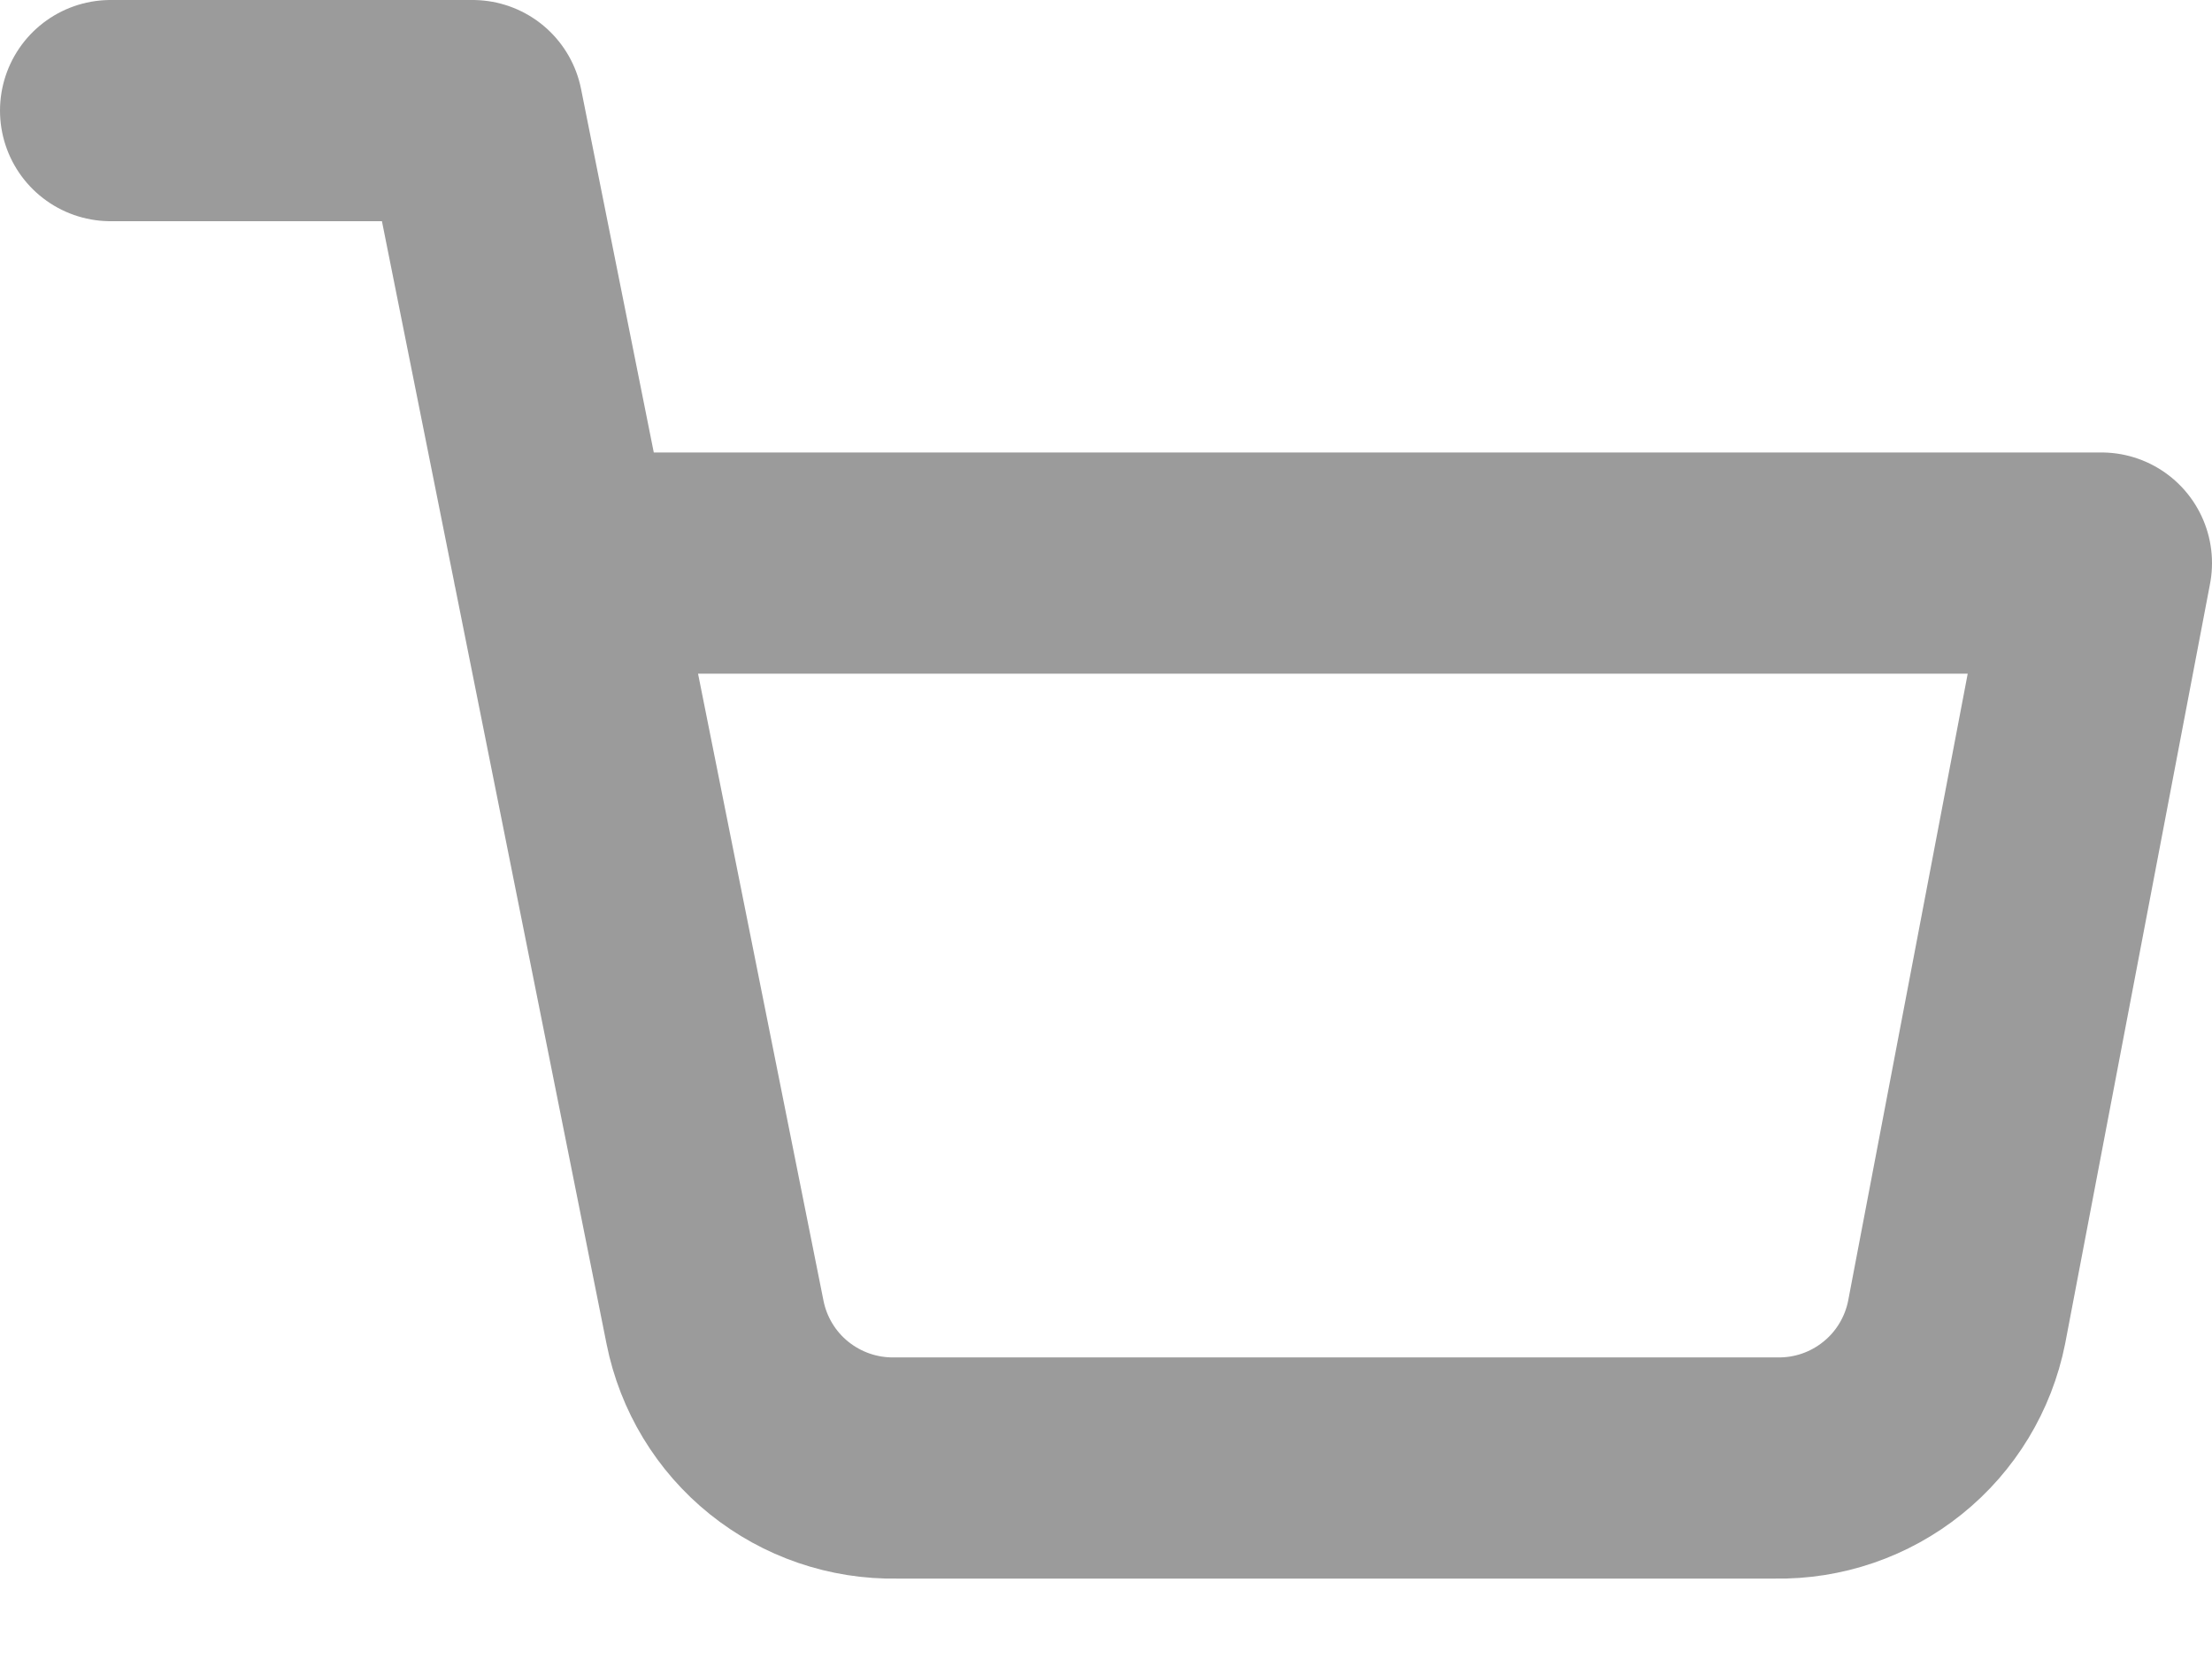
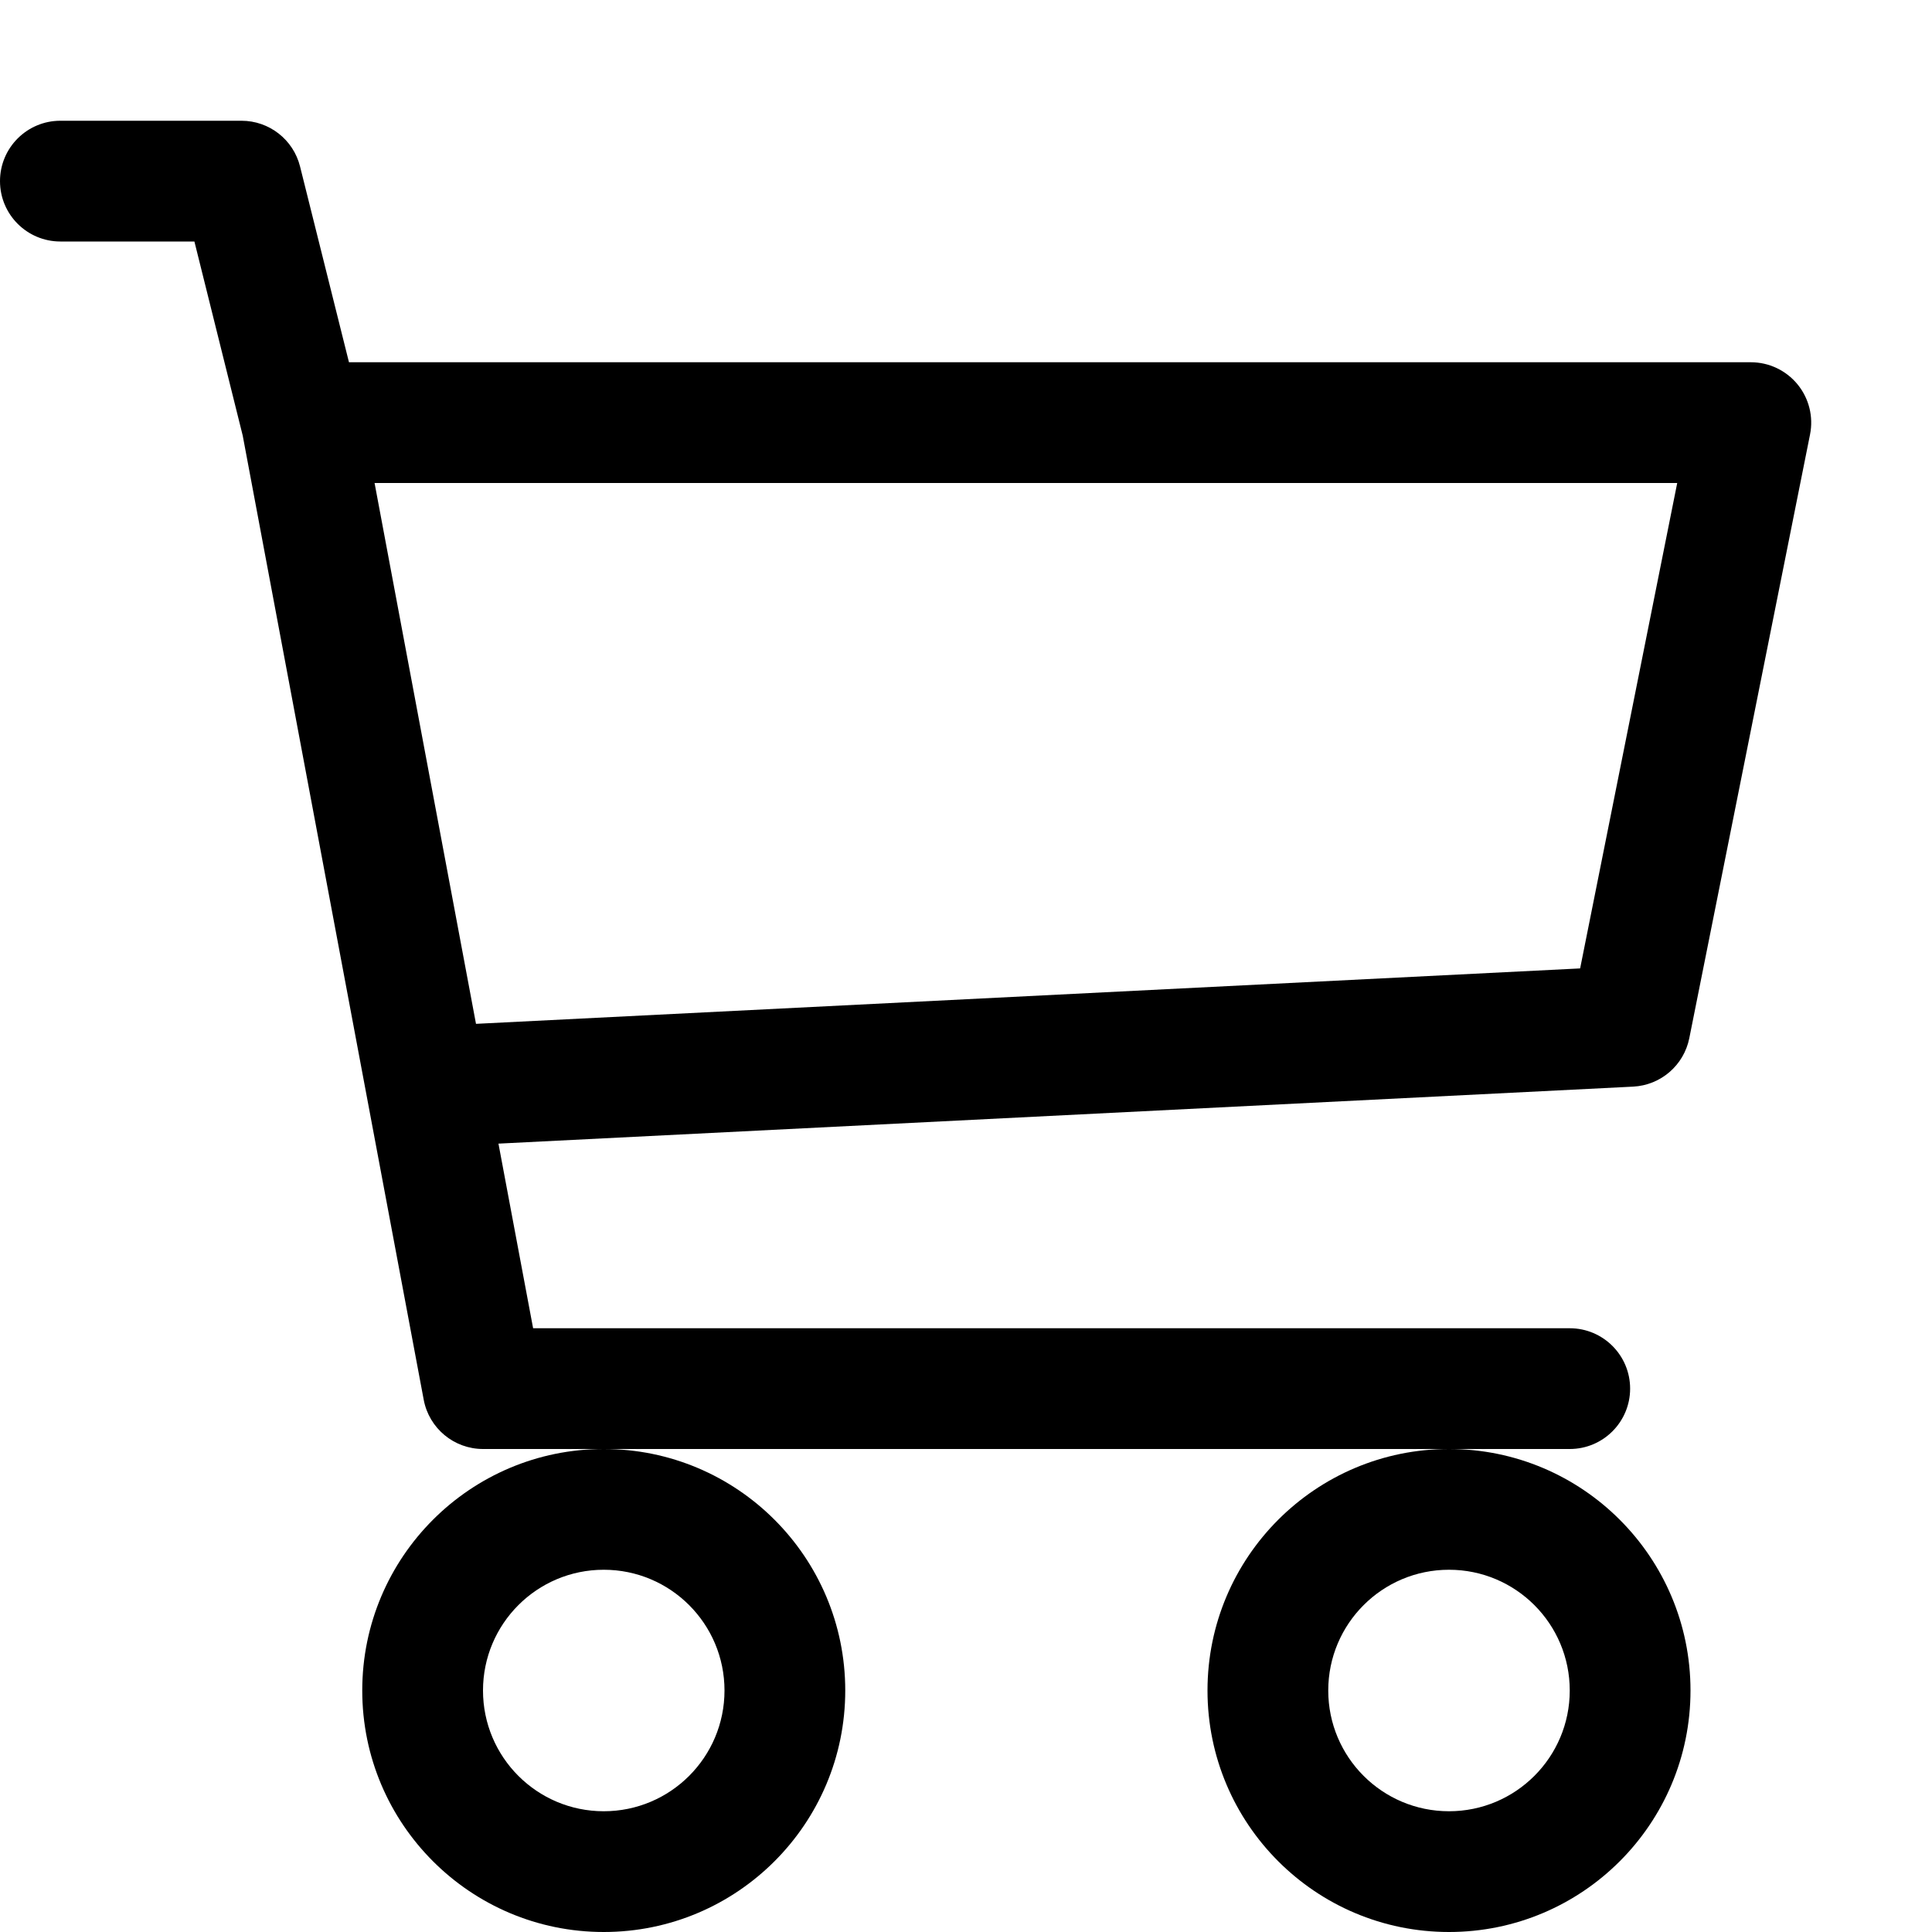
- <svg xmlns="http://www.w3.org/2000/svg" width="20" height="15" viewBox="0 0 20 15" fill="none">
-   <path d="M1 1H4.273L6.465 11.956C6.54 12.332 6.745 12.671 7.044 12.911C7.344 13.152 7.718 13.28 8.102 13.273H16.055C16.439 13.28 16.813 13.152 17.112 12.911C17.411 12.671 17.616 12.332 17.691 11.956L19 5.091H5.091" stroke="#9B9B9B" stroke-width="2" stroke-linecap="round" stroke-linejoin="round" />
+ <svg xmlns="http://www.w3.org/2000/svg" width="16" height="16" fill="currentColor" class="bi bi-cart3" viewBox="0 0 16 16">
+   <path d="M0 1.5A.5.5 0 0 1 .5 1H2a.5.5 0 0 1 .485.379L2.89 3H14.5a.5.5 0 0 1 .49.598l-1 5a.5.5 0 0 1-.465.401l-9.397.472L4.415 11H13a.5.5 0 0 1 0 1H4a.5.5 0 0 1-.491-.408L2.01 3.607 1.61 2H.5a.5.5 0 0 1-.5-.5zM3.102 4l.84 4.479 9.144-.459L13.89 4H3.102zM5 12a2 2 0 1 0 0 4 2 2 0 0 0 0-4zm7 0a2 2 0 1 0 0 4 2 2 0 0 0 0-4zm-7 1a1 1 0 1 1 0 2 1 1 0 0 1 0-2zm7 0a1 1 0 1 1 0 2 1 1 0 0 1 0-2z" />
</svg>
